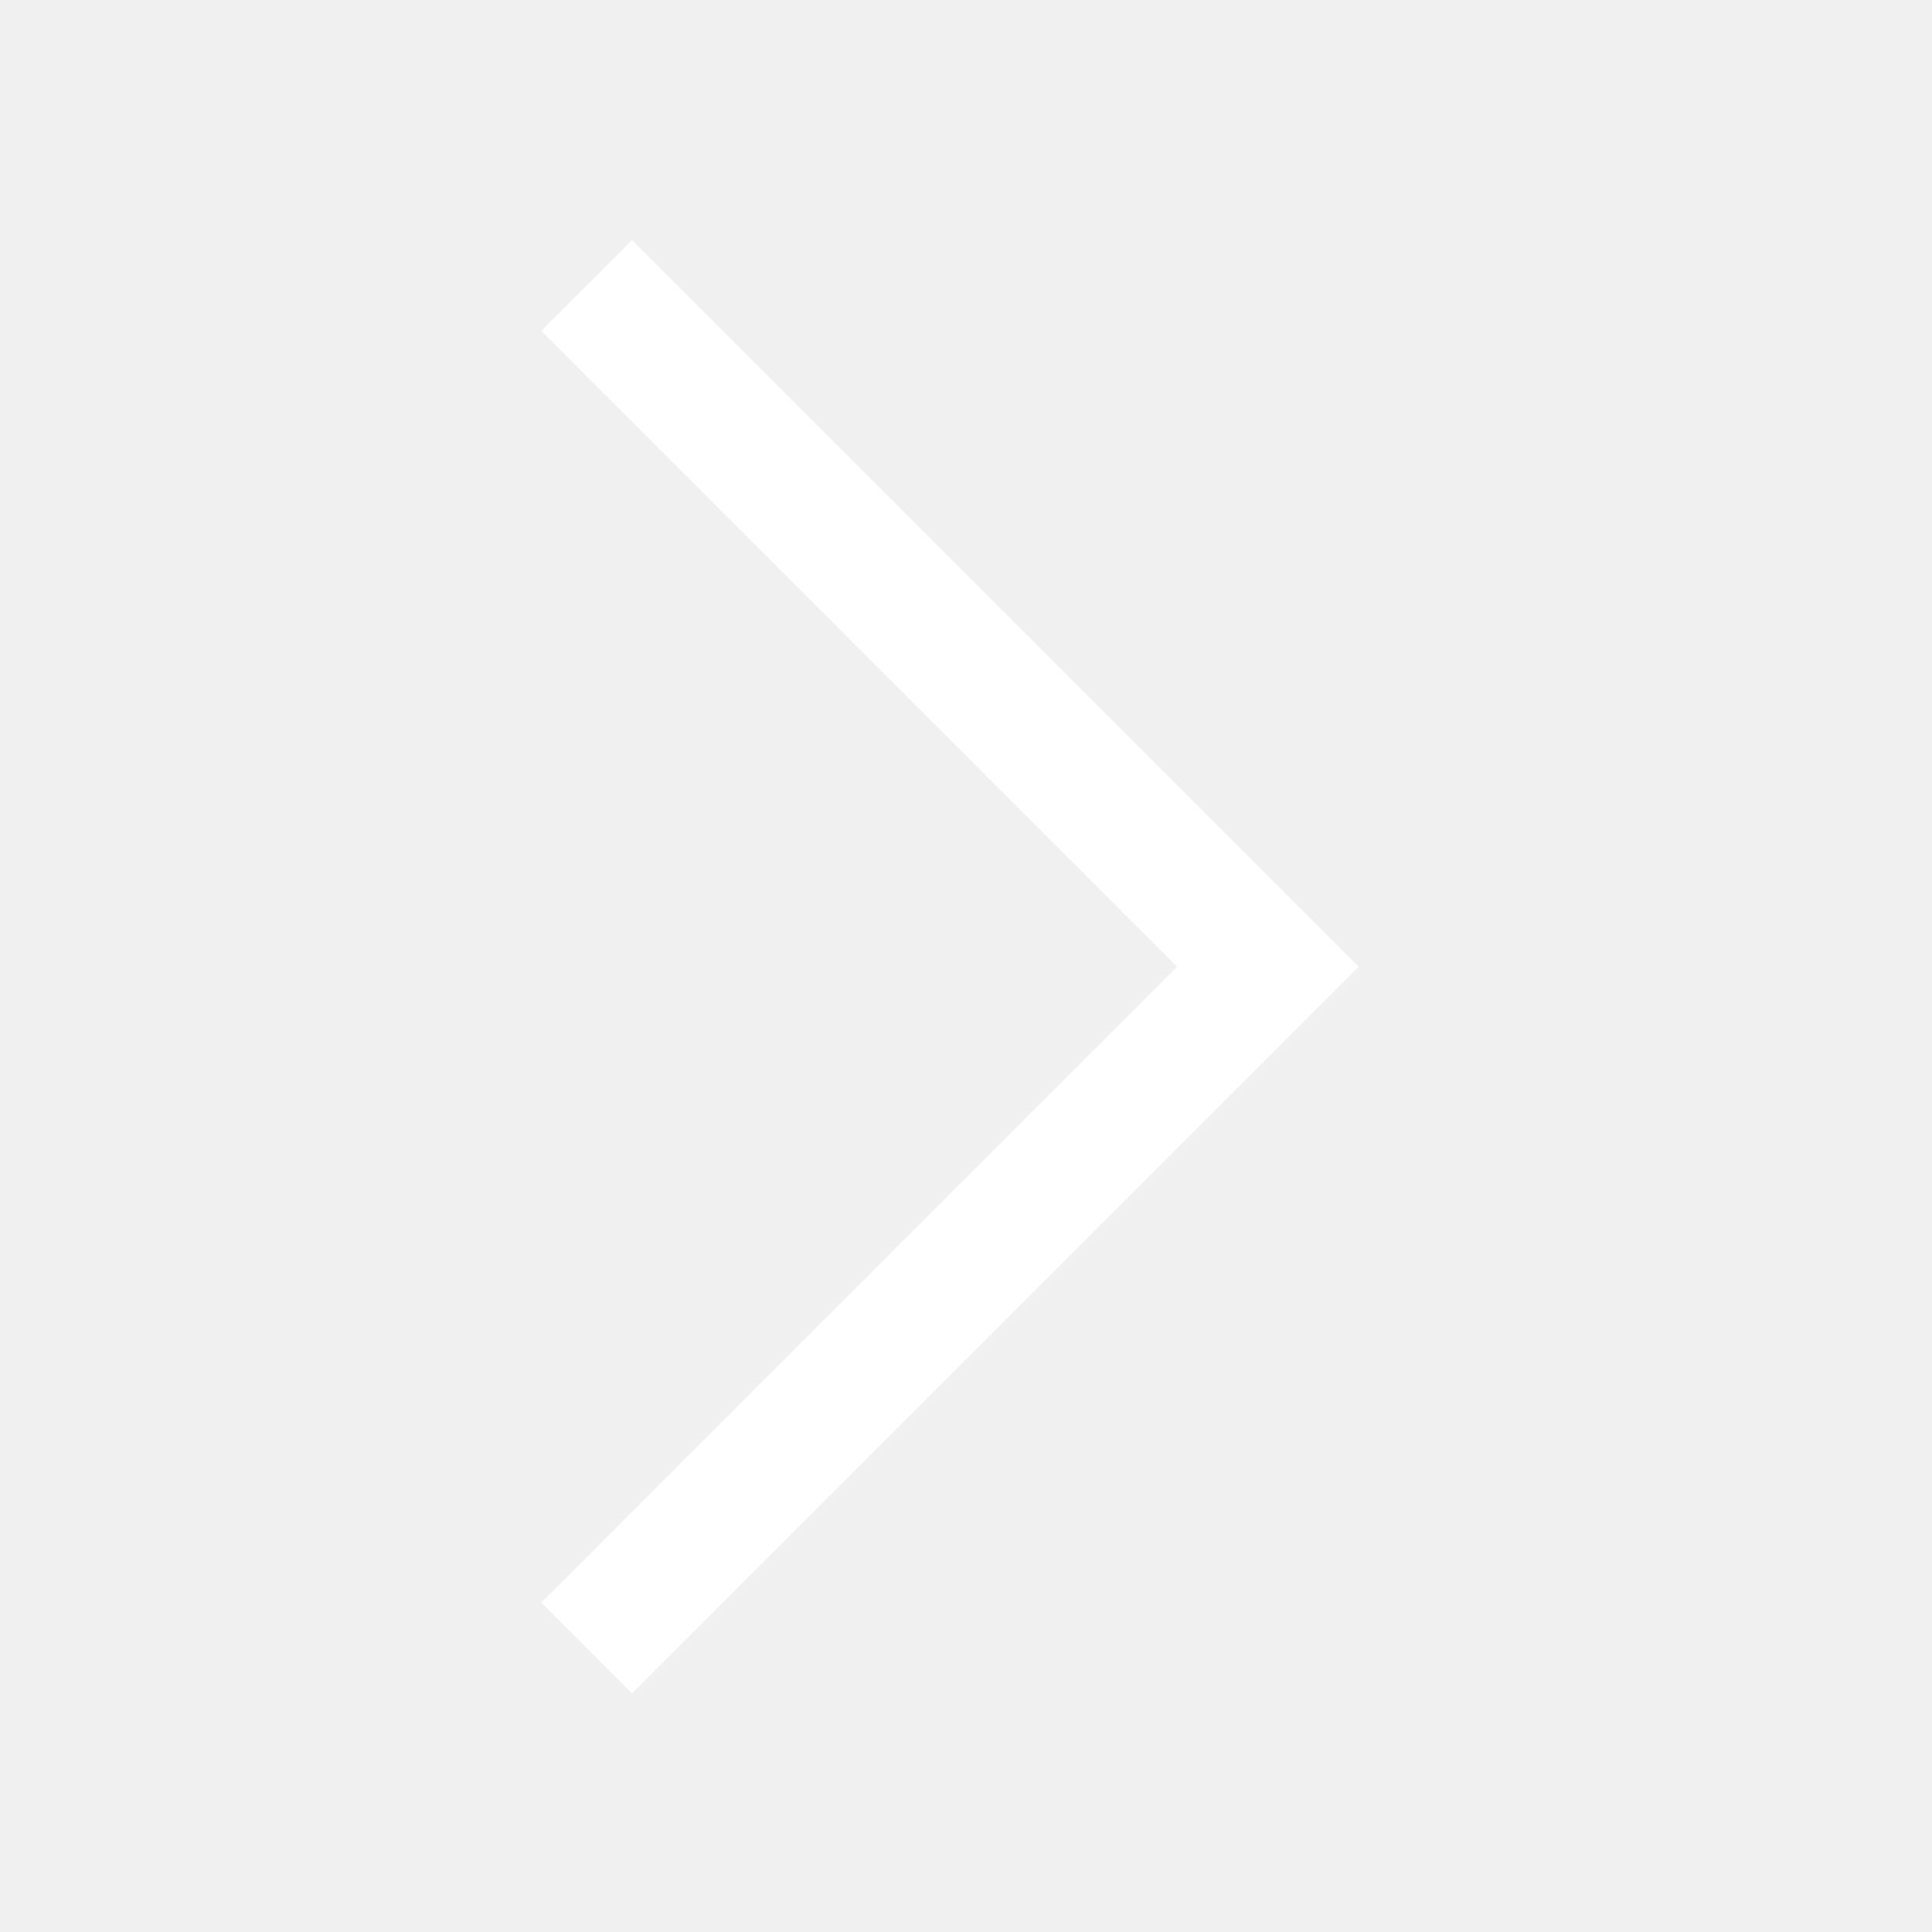
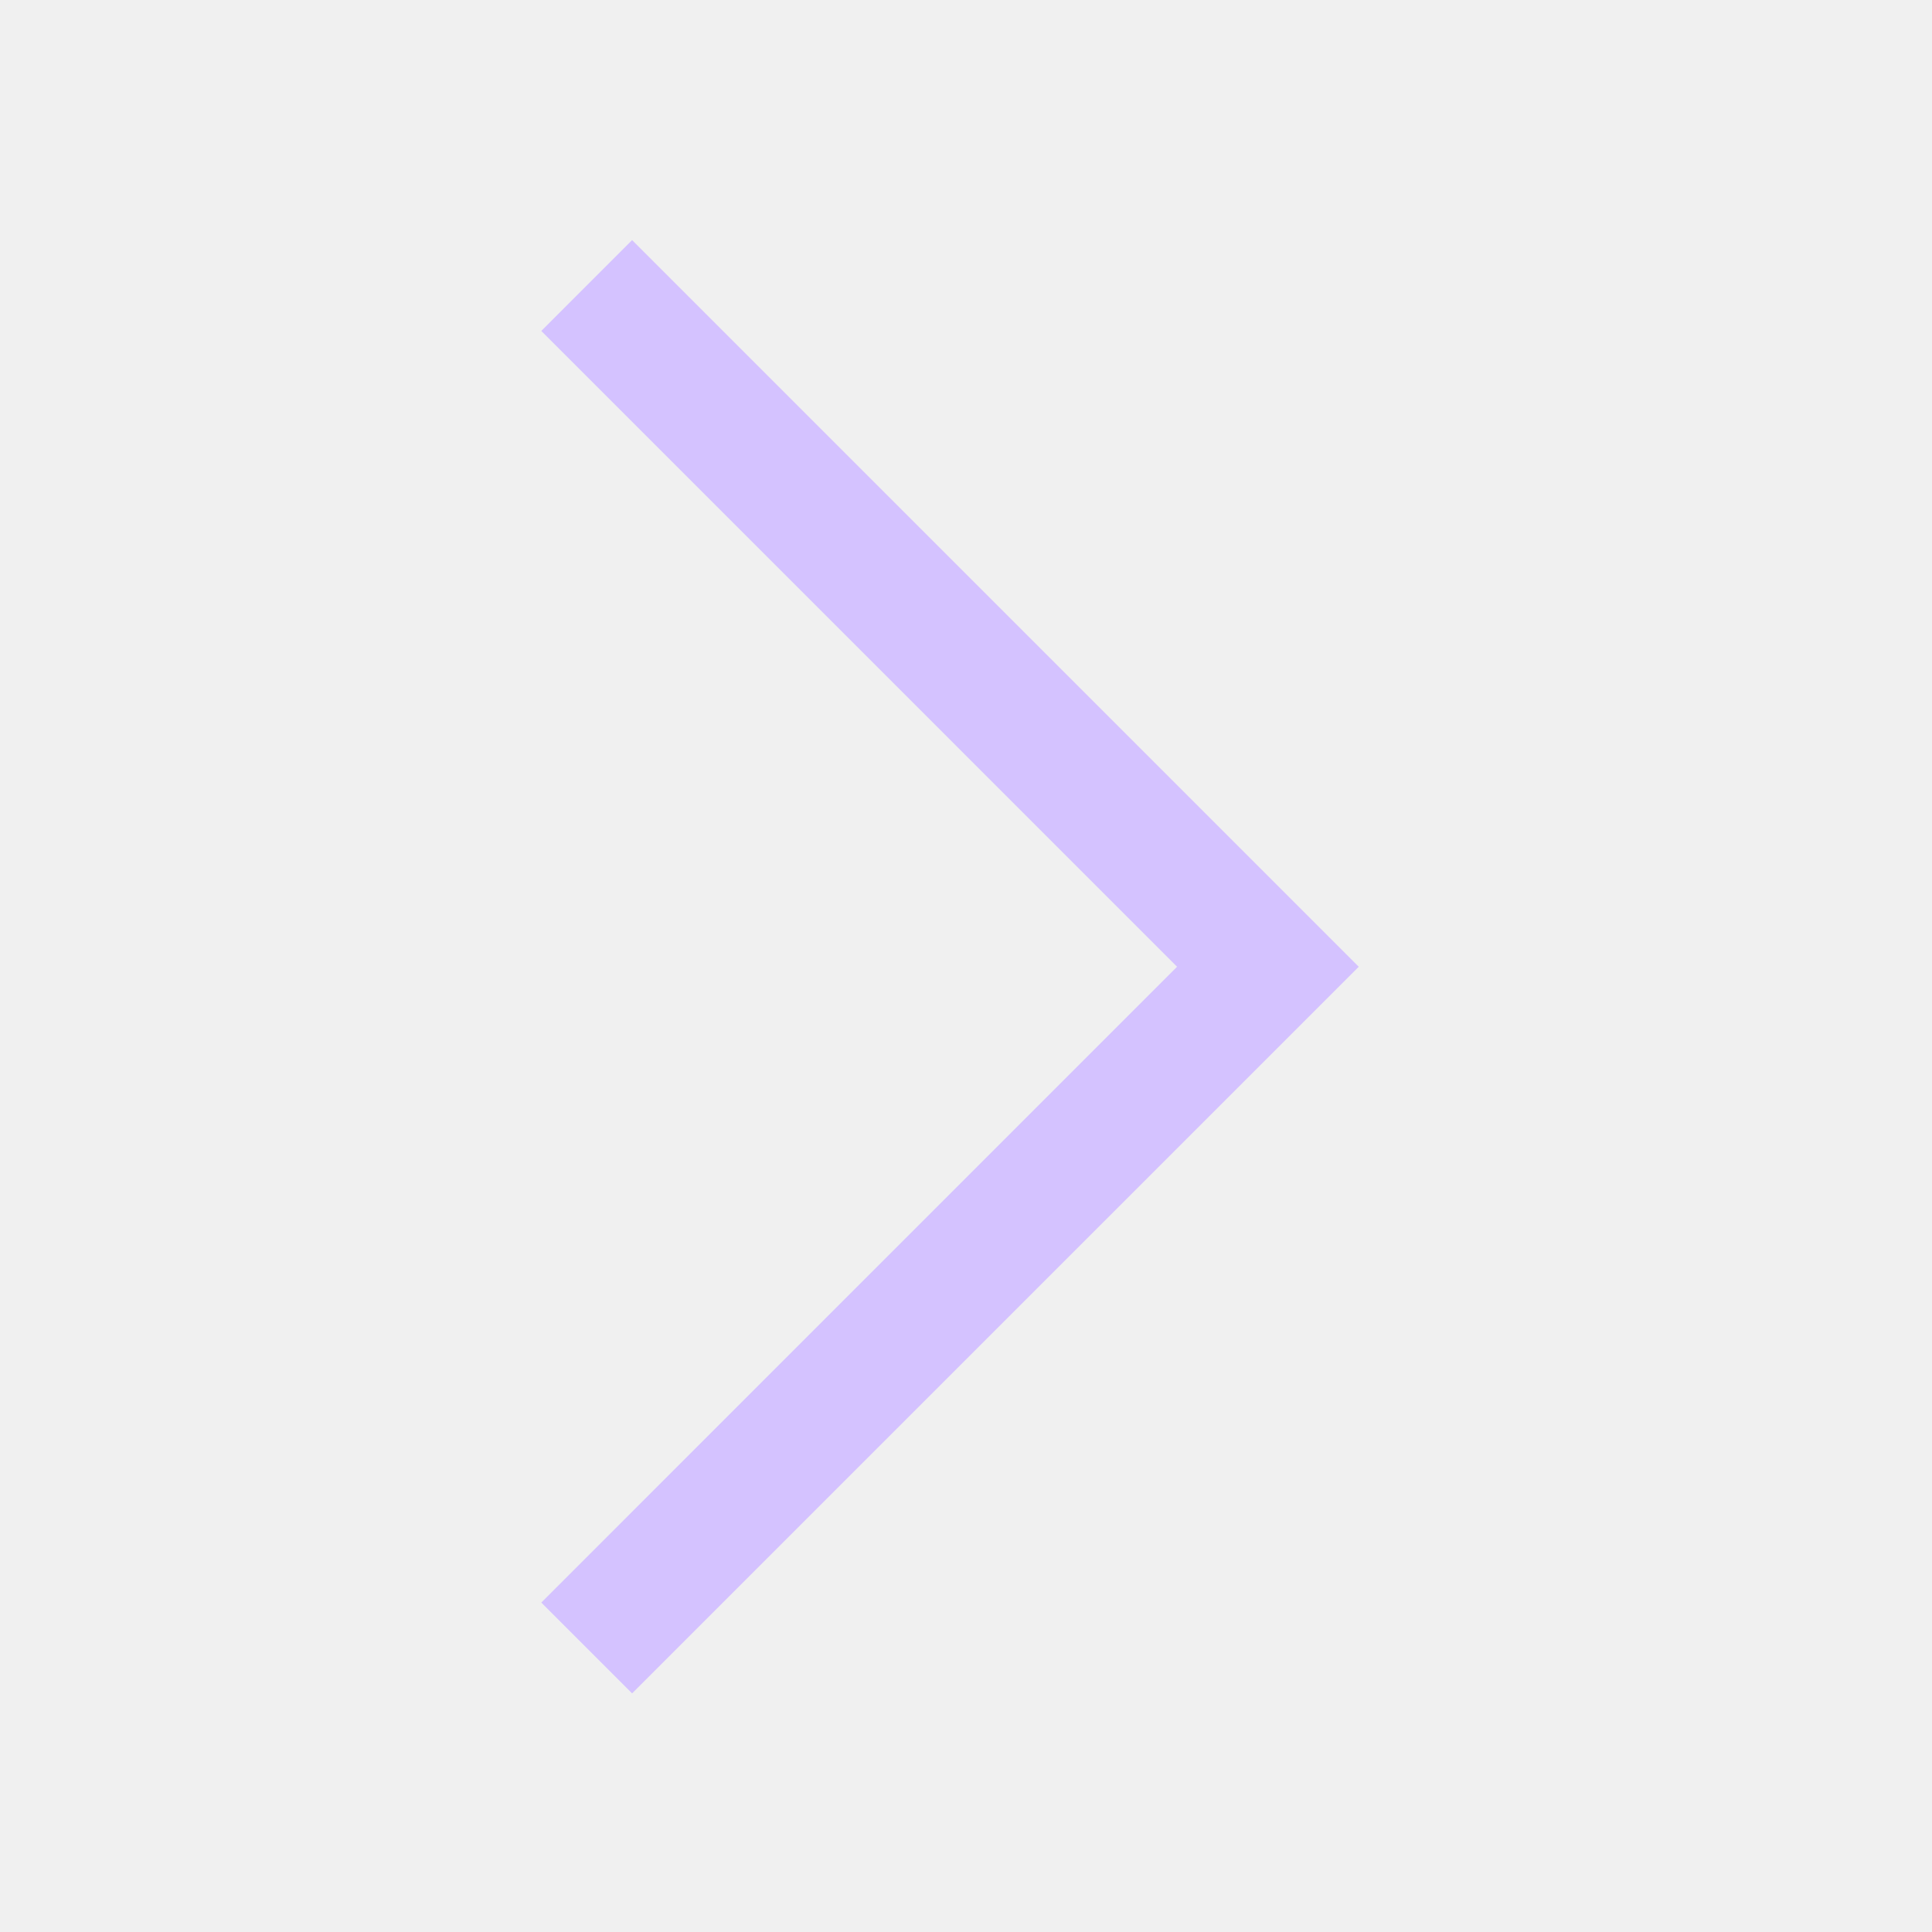
- <svg xmlns="http://www.w3.org/2000/svg" fill="#FFFFFF" width="800px" height="800px" viewBox="0 0 64 64" version="1.1" xml:space="preserve" style="fill-rule:evenodd;clip-rule:evenodd;stroke-linejoin:round;stroke-miterlimit:2;">
+ <svg xmlns="http://www.w3.org/2000/svg" fill="#D4C2FF" width="800px" height="800px" viewBox="0 0 64 64" version="1.1" xml:space="preserve" style="fill-rule:evenodd;clip-rule:evenodd;stroke-linejoin:round;stroke-miterlimit:2;">
  <rect id="Icons" x="-320" y="-128" width="1280" height="800" style="fill:none;" />
  <g id="Icons1">
    <g id="Strike">

</g>
    <g id="H1">

</g>
    <g id="H2">

</g>
    <g id="H3">

</g>
    <g id="list-ul">

</g>
    <g id="hamburger-1">

</g>
    <g id="hamburger-2">

</g>
    <g id="list-ol">

</g>
    <g id="list-task">

</g>
    <g id="trash">

</g>
    <g id="vertical-menu">

</g>
    <g id="horizontal-menu">

</g>
    <g id="sidebar-2">

</g>
    <g id="Pen">

</g>
    <g id="Pen1">

</g>
    <g id="clock">

</g>
    <g id="external-link">

</g>
    <g id="hr">

</g>
    <g id="info">

</g>
    <g id="warning">

</g>
    <g id="plus-circle">

</g>
    <g id="minus-circle">

</g>
    <path id="caret-right" d="M45.01,32.025l-24.071,-24.071l-3.008,3.009l21.061,21.062l-21.061,21.062l3.008,3.008l24.071,-24.07Z" style="fill-rule:nonzero;" />
    <g id="vue">

</g>
    <g id="cog">

</g>
    <g id="logo">

</g>
    <g id="radio-check">

</g>
    <g id="eye-slash">

</g>
    <g id="eye">

</g>
    <g id="toggle-off">

</g>
    <g id="shredder">

</g>
    <g id="spinner--loading--dots-">

</g>
    <g id="react">

</g>
    <g id="check-selected">

</g>
    <g id="turn-off">

</g>
    <g id="code-block">

</g>
    <g id="user">

</g>
    <g id="coffee-bean">

</g>
    <g id="coffee-beans">
      <g id="coffee-bean1">

</g>
    </g>
    <g id="coffee-bean-filled">

</g>
    <g id="coffee-beans-filled">
      <g id="coffee-bean2">

</g>
    </g>
    <g id="clipboard">

</g>
    <g id="clipboard-paste">

</g>
    <g id="clipboard-copy">

</g>
    <g id="Layer1">

</g>
  </g>
</svg>
